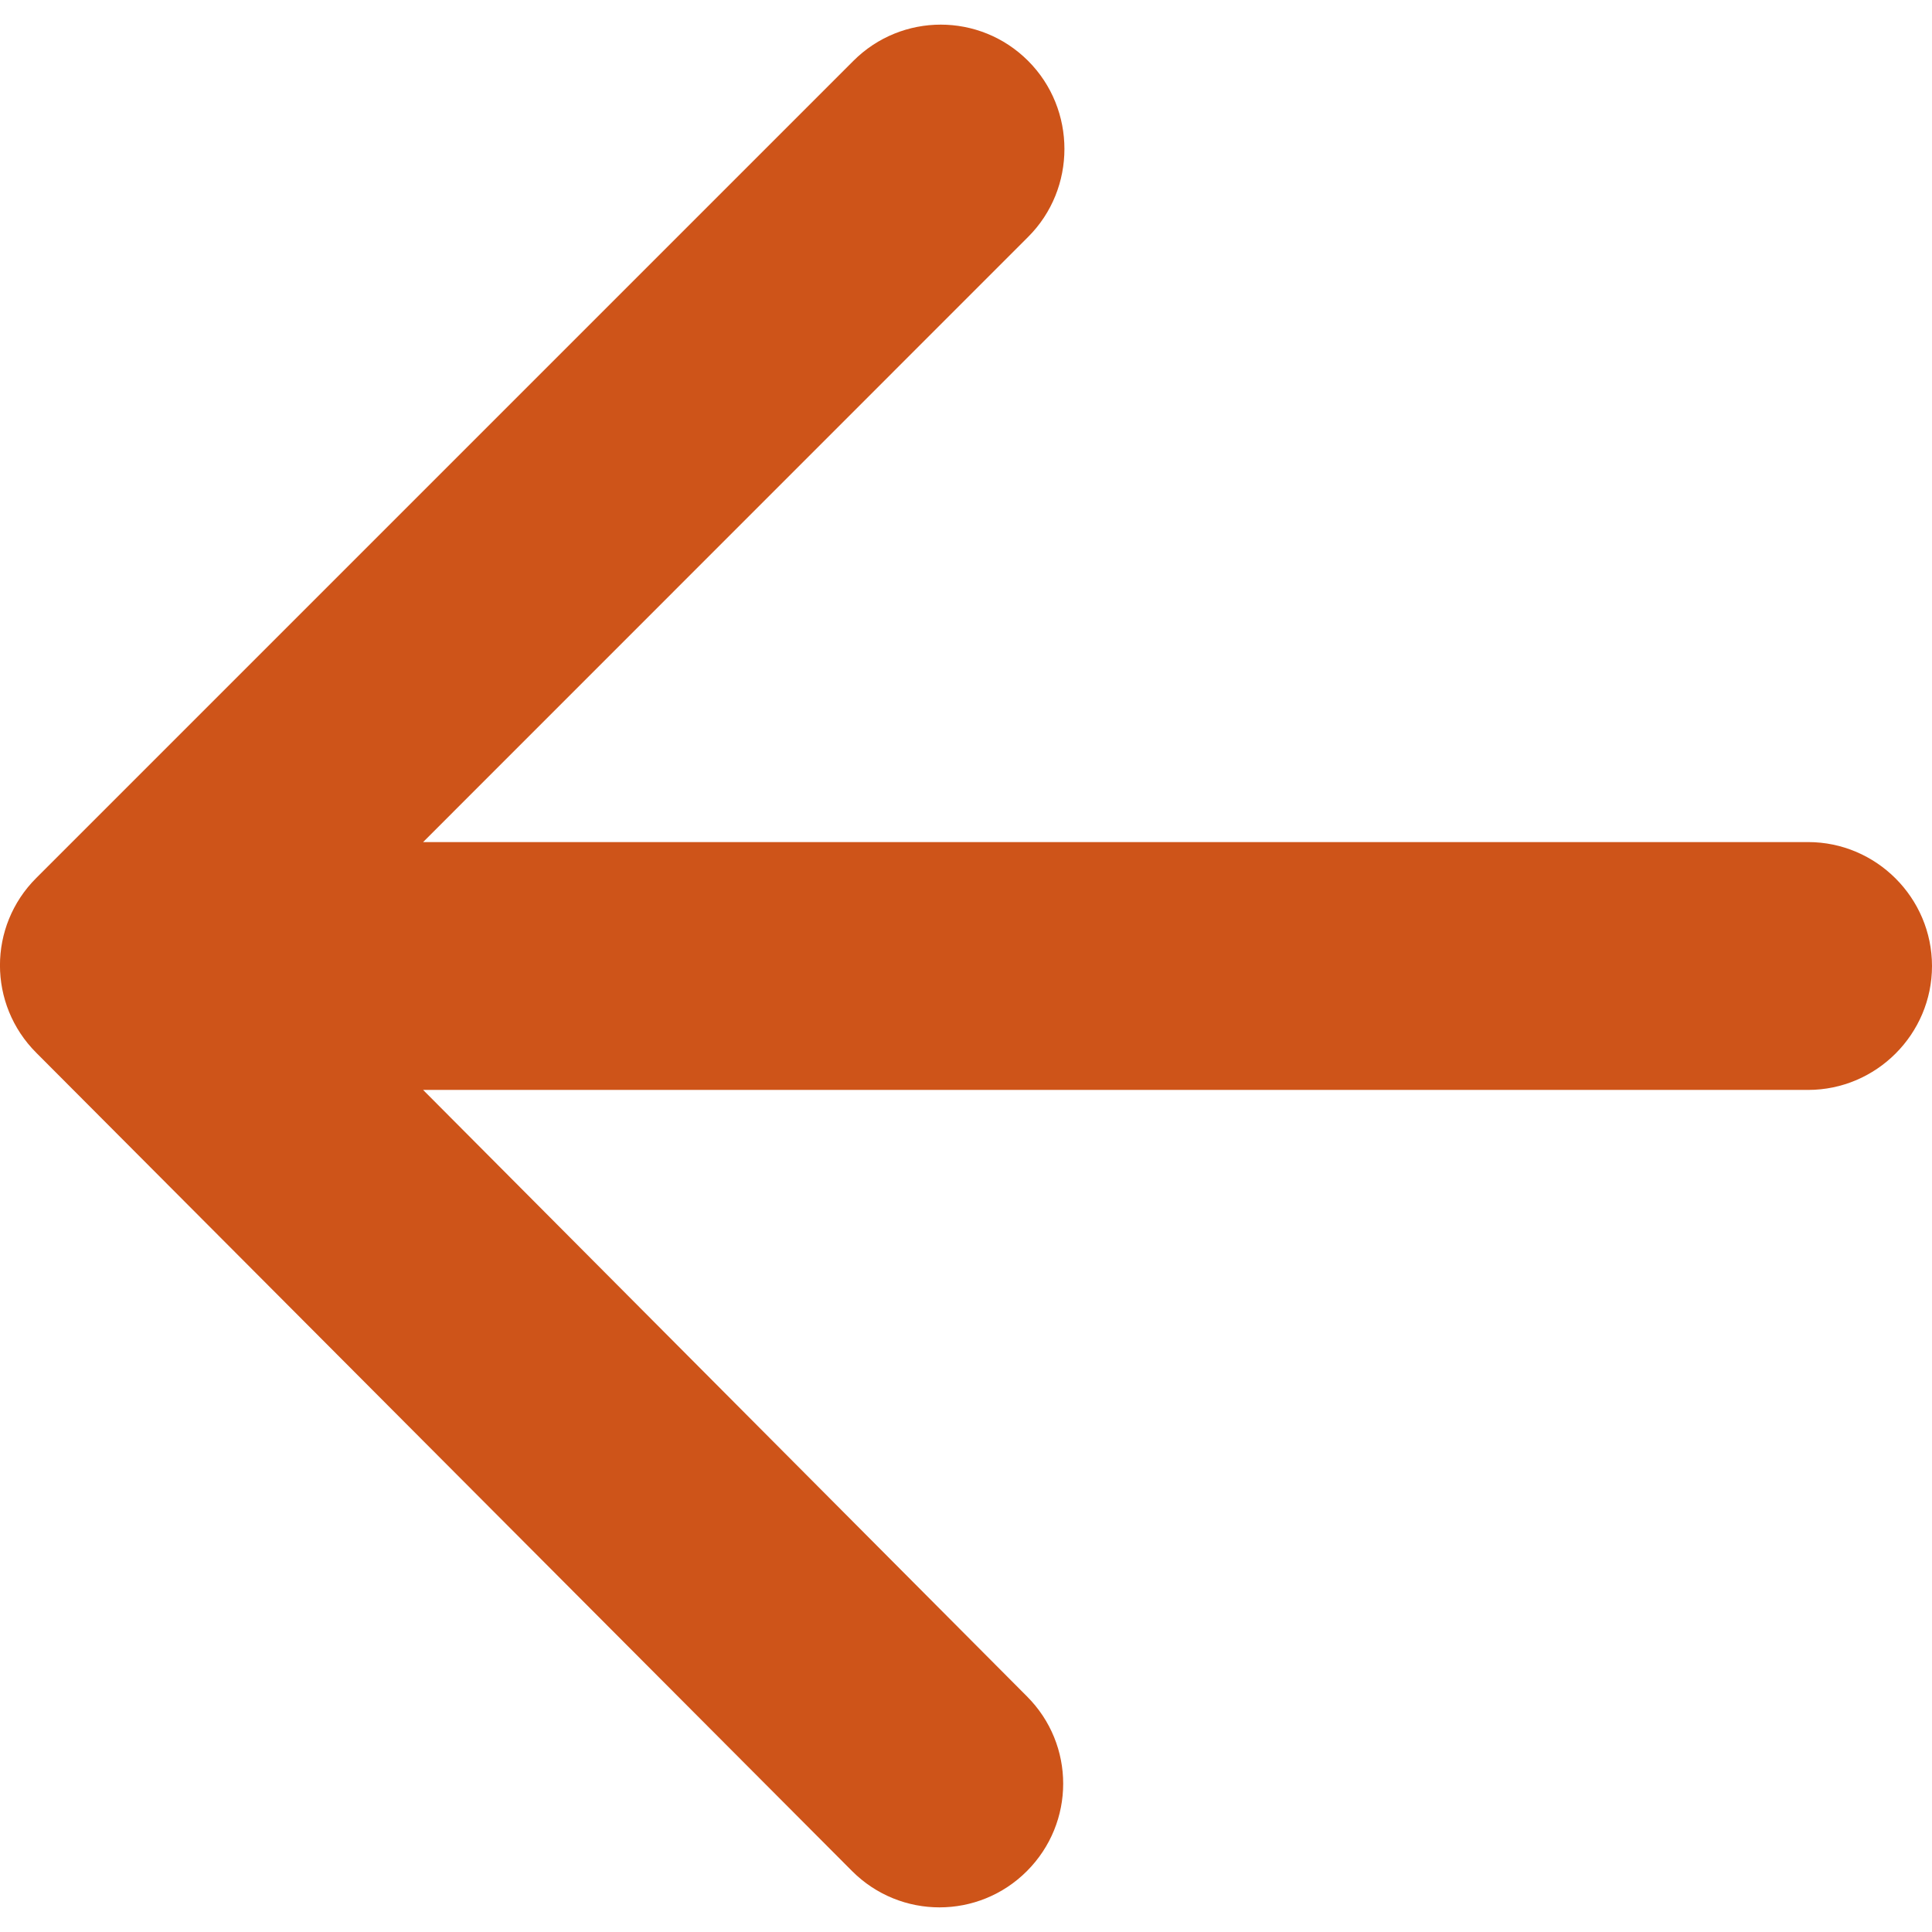
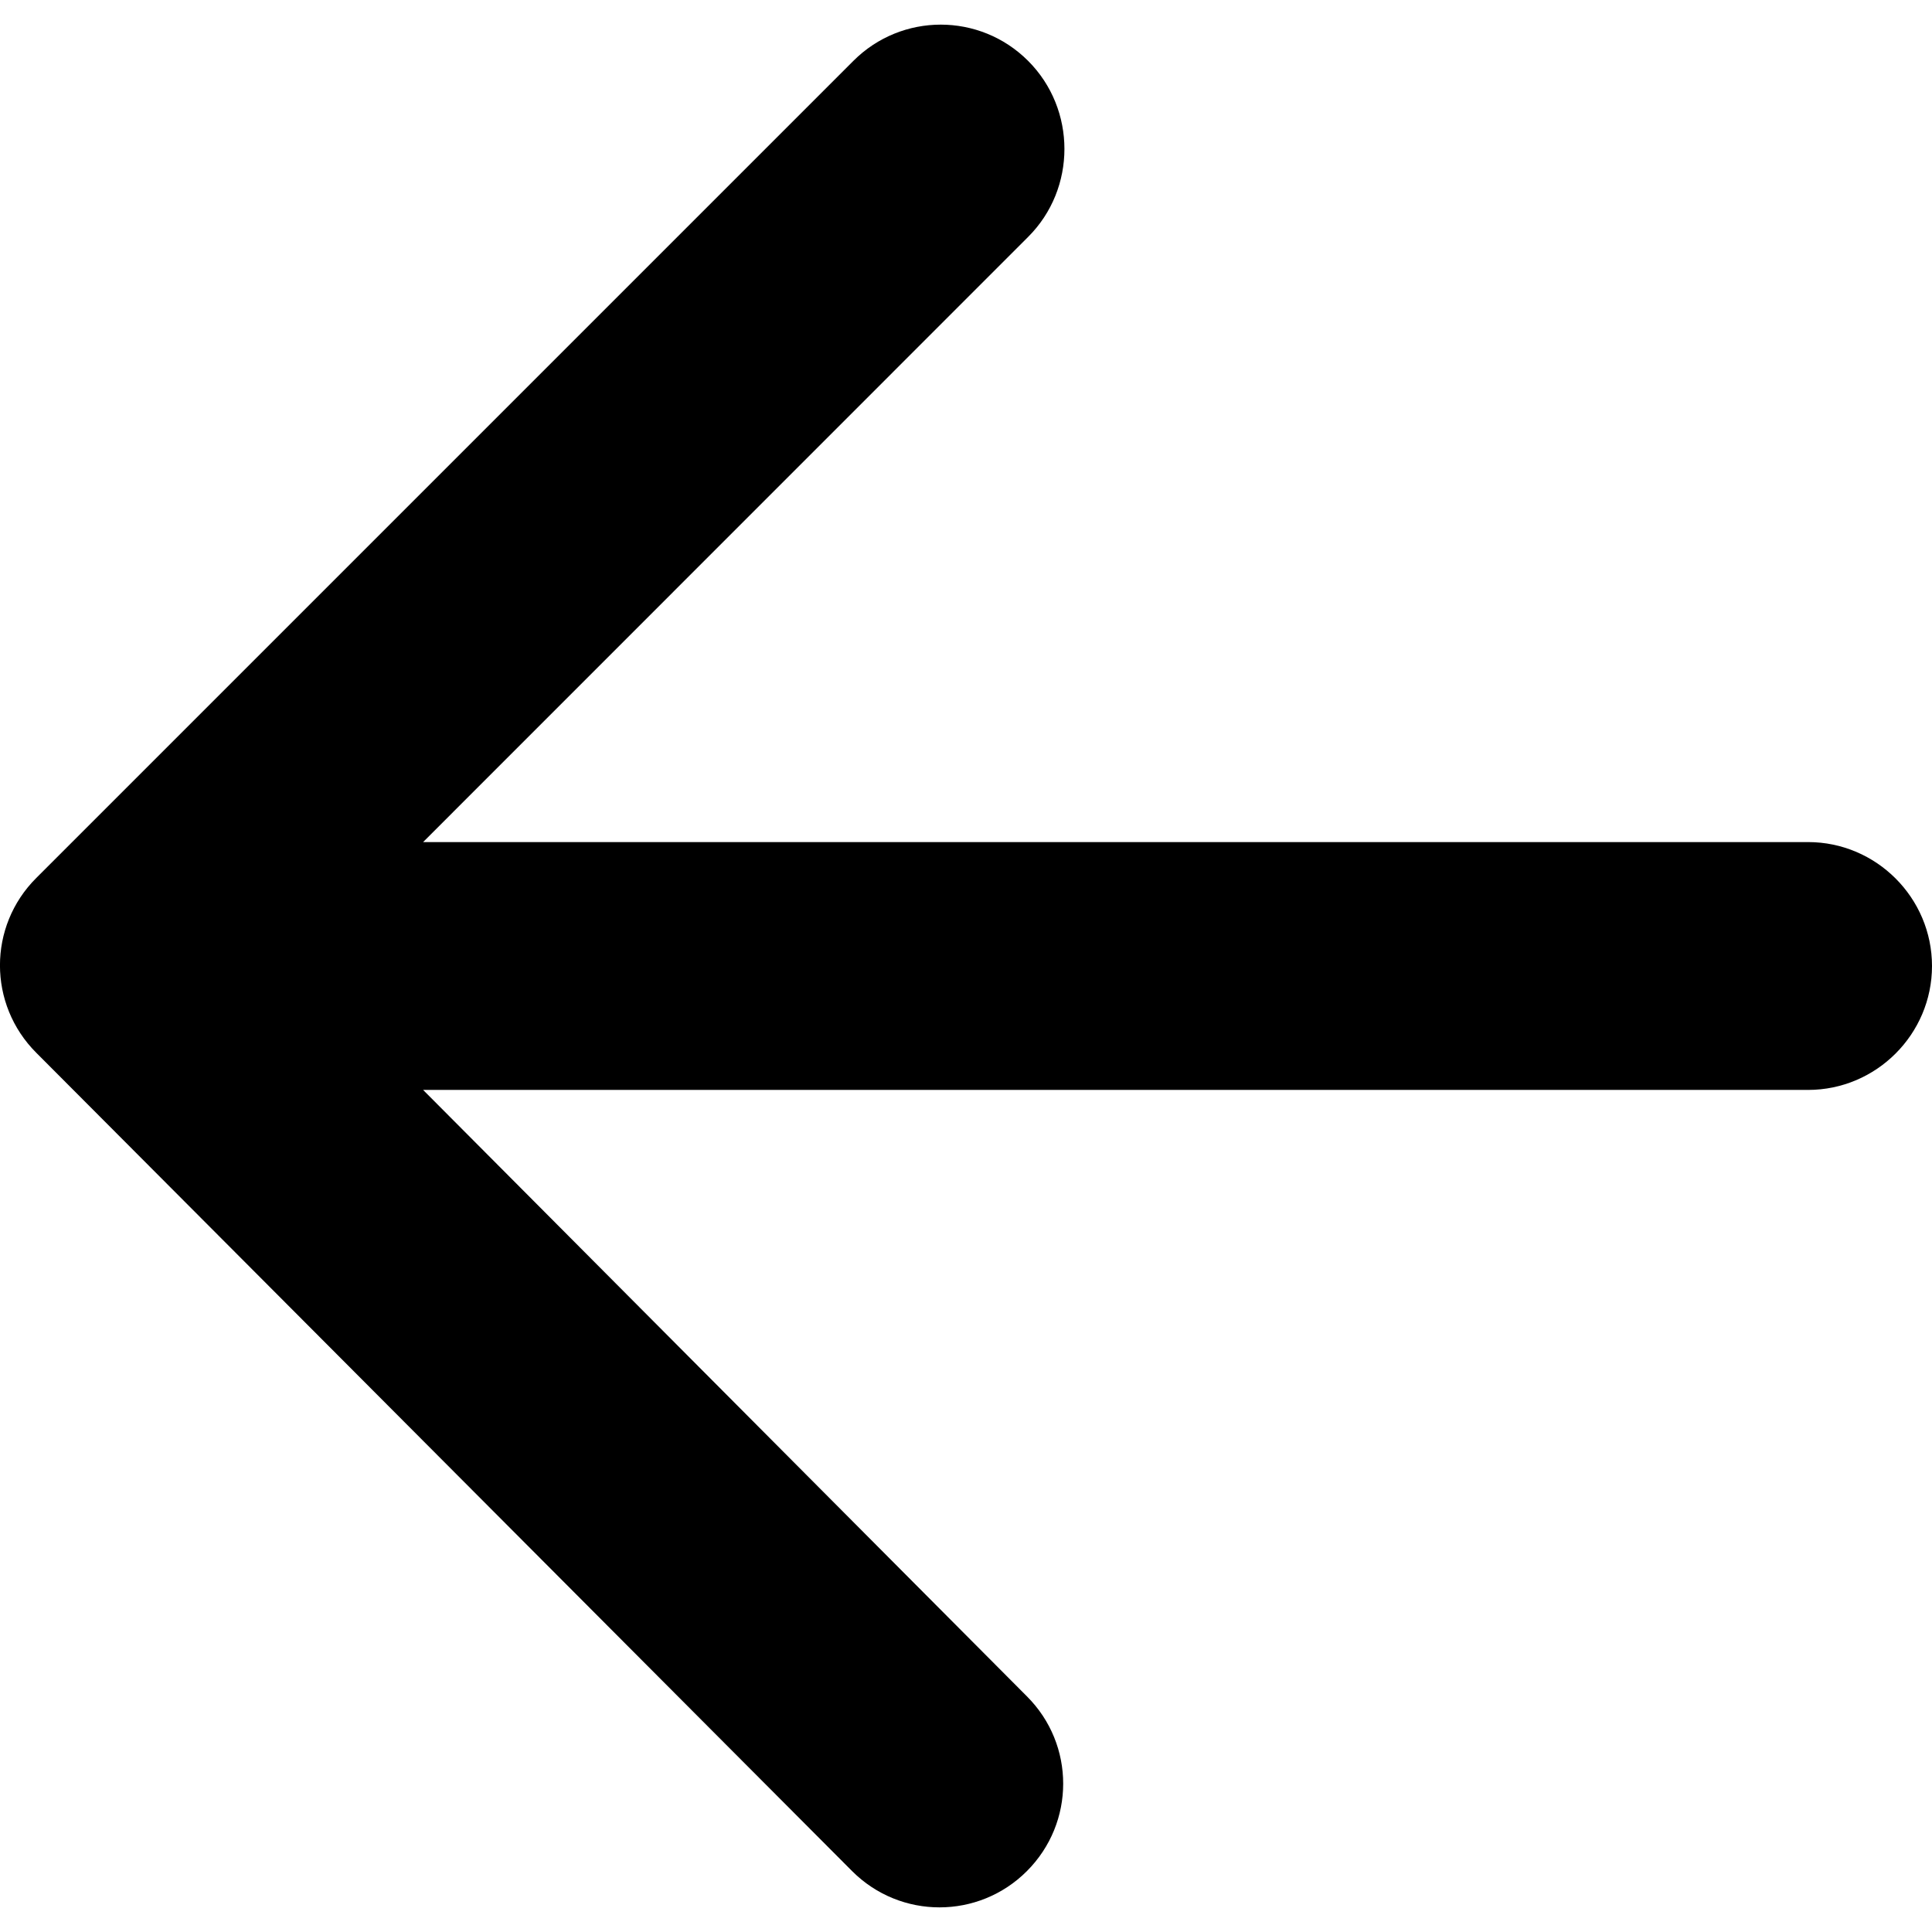
<svg xmlns="http://www.w3.org/2000/svg" width="14" height="14" viewBox="0 0 14 14" fill="none">
-   <path d="M13.102 6.102L3.066 6.102L7.45 1.717C7.801 1.367 7.801 0.792 7.45 0.441C7.1 0.091 6.534 0.091 6.184 0.441L0.263 6.362C-0.088 6.712 -0.088 7.278 0.263 7.629L6.175 13.559C6.525 13.909 7.091 13.909 7.441 13.559C7.792 13.208 7.792 12.642 7.441 12.292L3.066 7.898L13.102 7.898C13.596 7.898 14 7.494 14 7C14 6.506 13.596 6.102 13.102 6.102Z" fill="#CE5419" />
+   <path d="M13.102 6.102L3.066 6.102L7.45 1.717C7.801 1.367 7.801 0.792 7.45 0.441C7.1 0.091 6.534 0.091 6.184 0.441L0.263 6.362C-0.088 6.712 -0.088 7.278 0.263 7.629L6.175 13.559C6.525 13.909 7.091 13.909 7.441 13.559C7.792 13.208 7.792 12.642 7.441 12.292L3.066 7.898L13.102 7.898C13.596 7.898 14 7.494 14 7C14 6.506 13.596 6.102 13.102 6.102Z" fill="currentColor" />
</svg>
